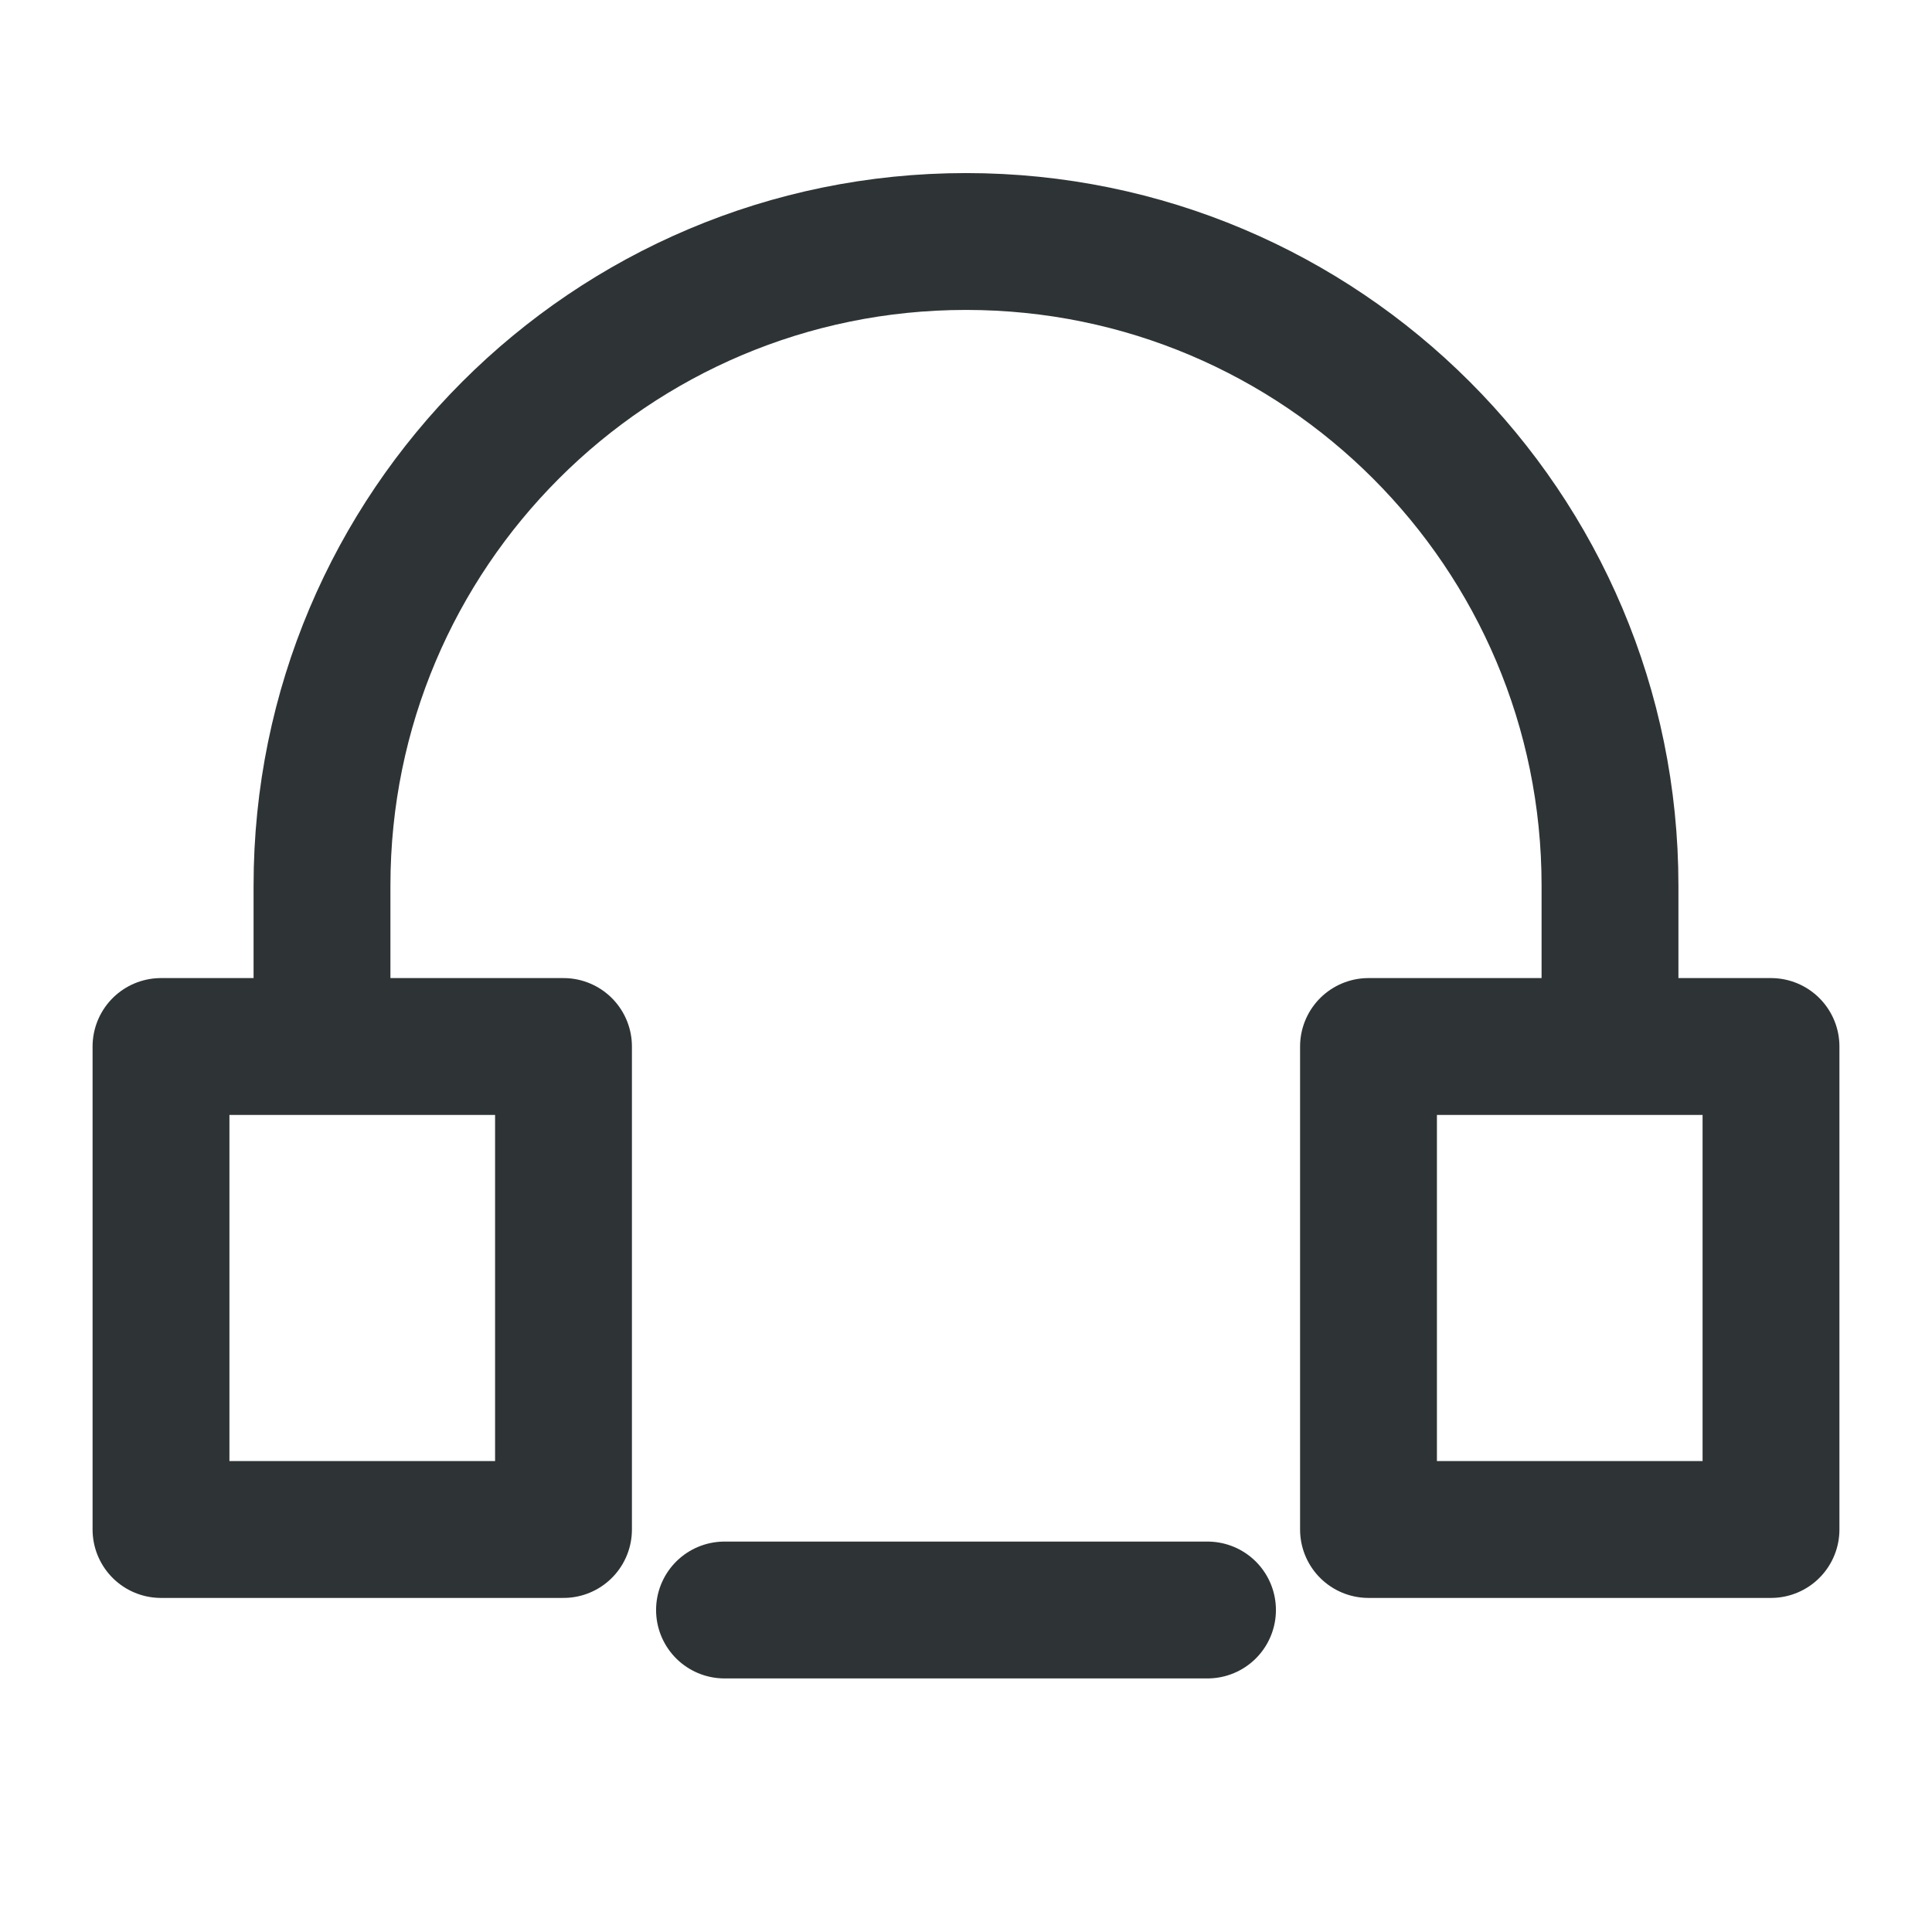
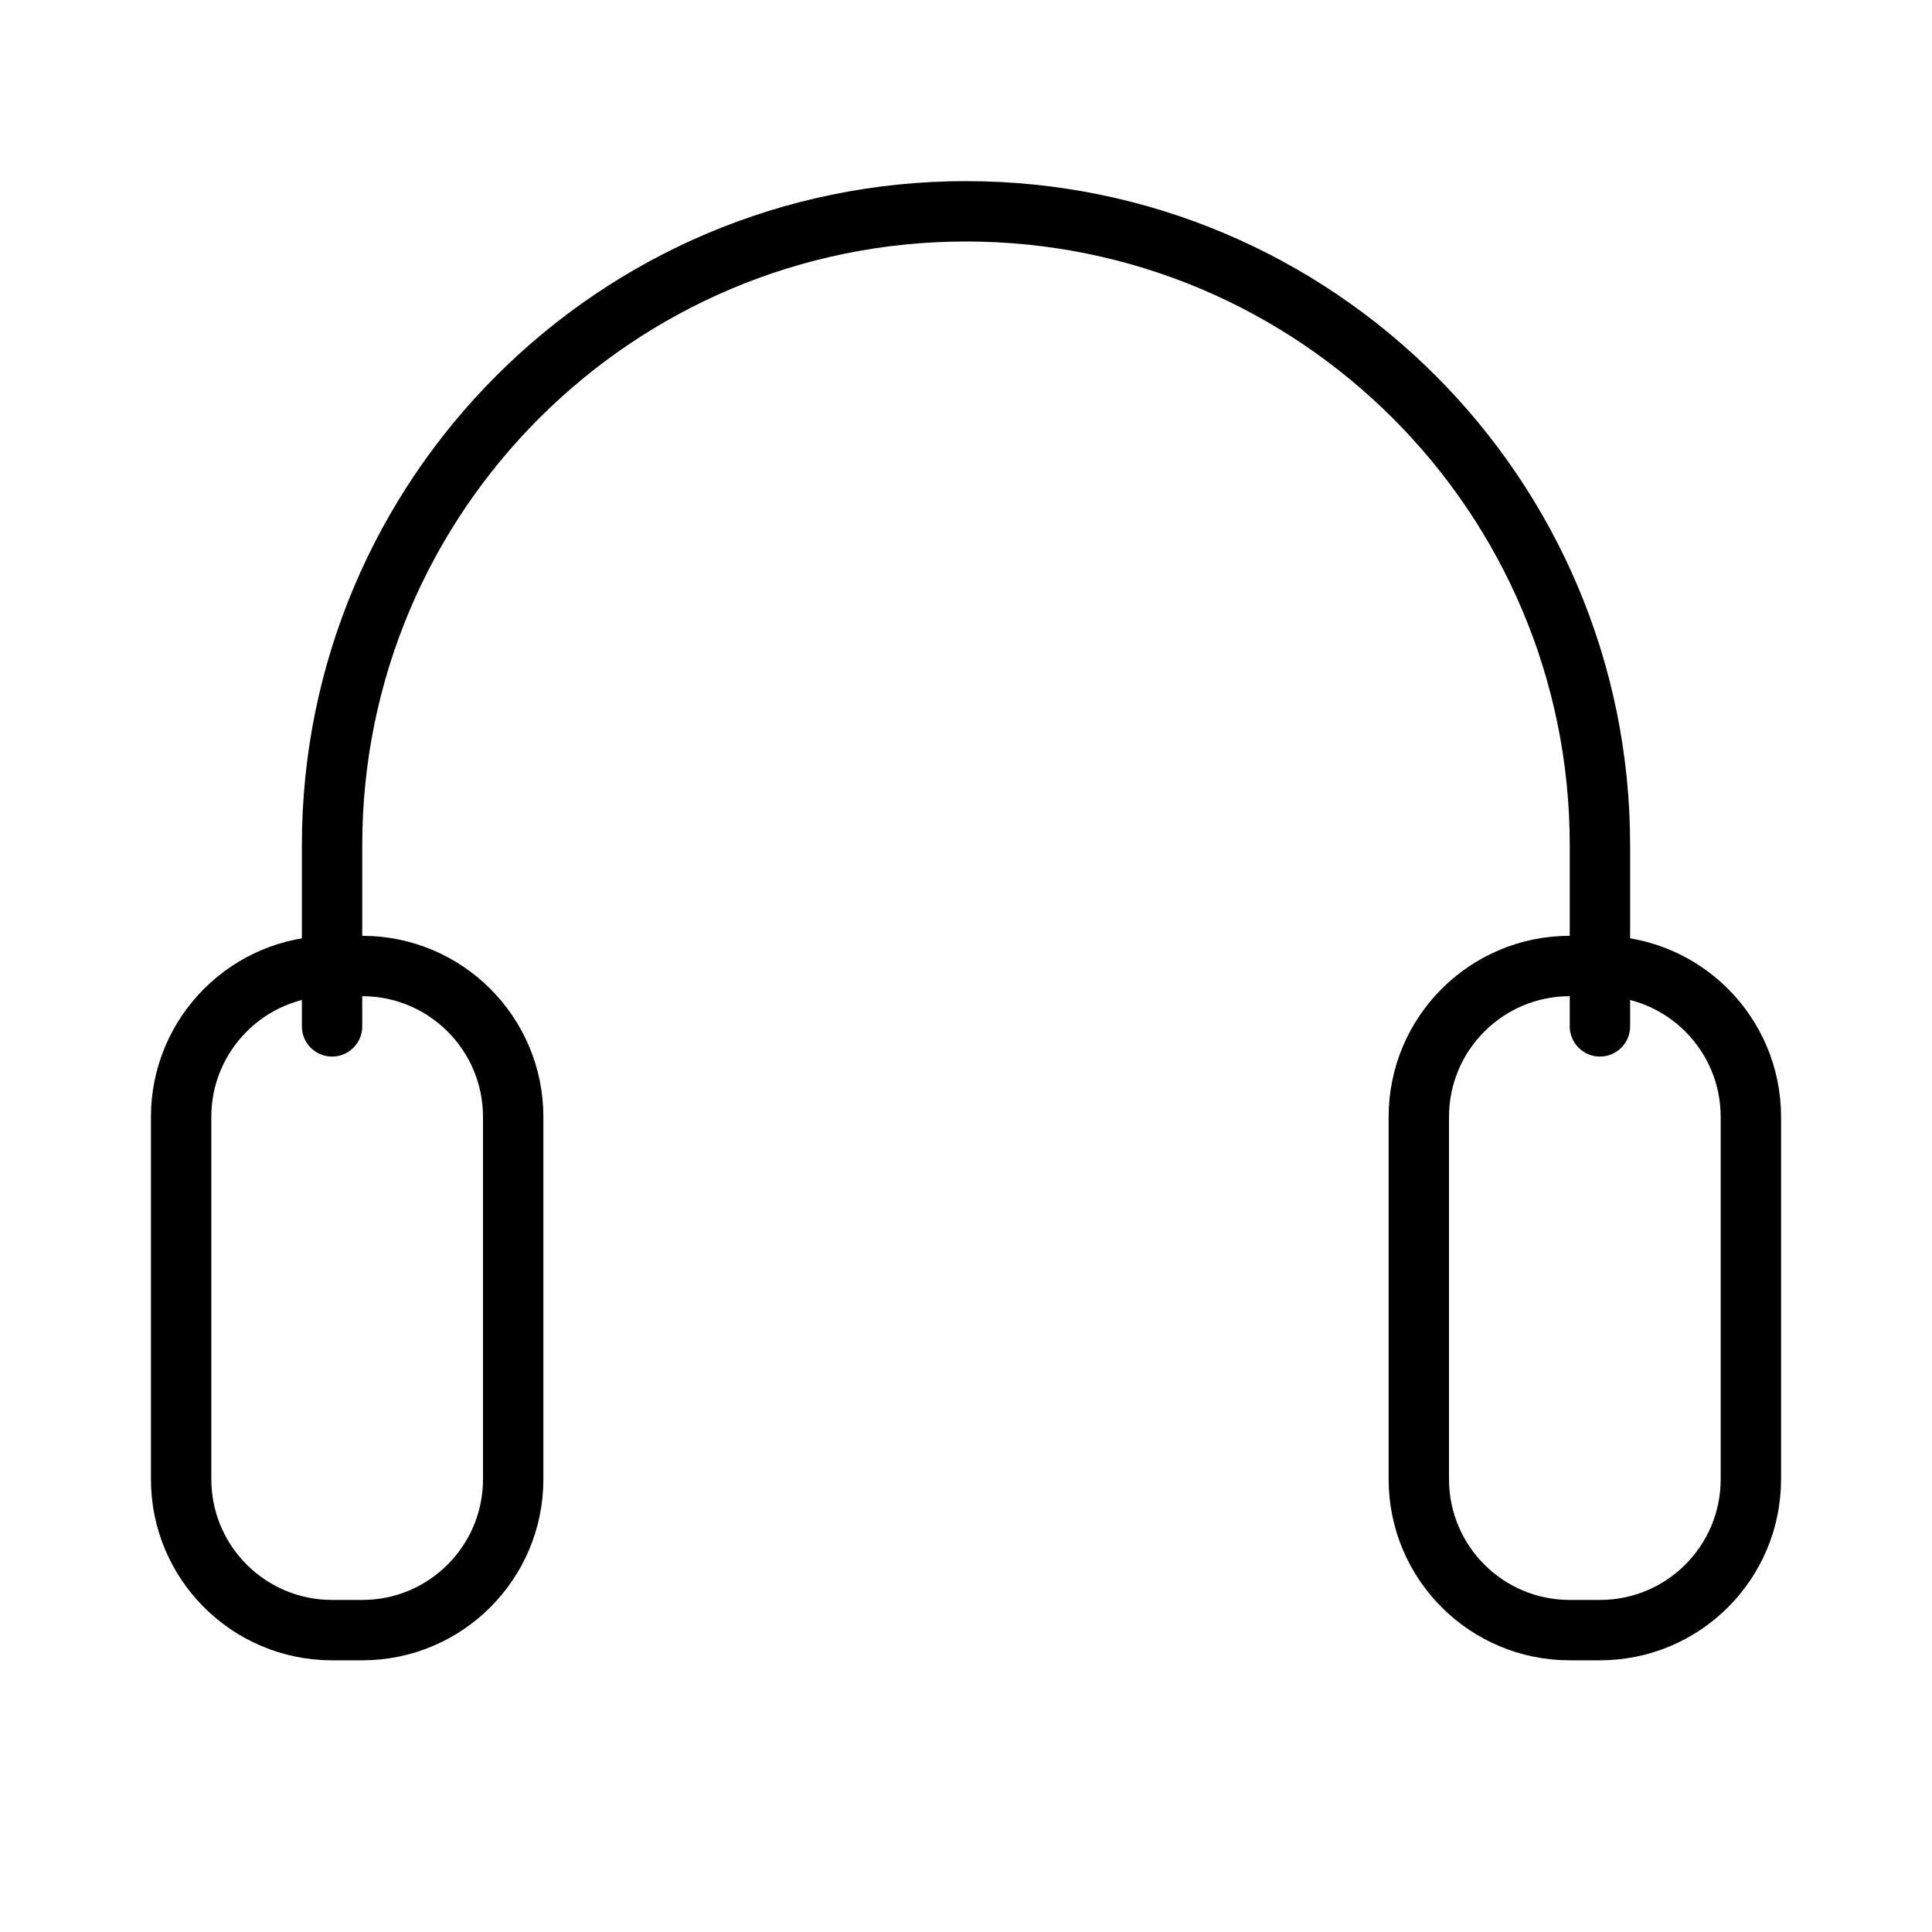
- <svg xmlns="http://www.w3.org/2000/svg" width="64" height="64" viewBox="0 0 24 24">
-   <g fill="none" stroke="#2e3436" stroke-width="1.7" stroke-linecap="round" stroke-linejoin="round">
-     <path d="M4 13v-2a8 8 0 0 1 16 0v2M4 13H2v6h5v-6zm16 0h2v6h-5v-6zM9 20h6" />
-   </g>
+ <svg xmlns="http://www.w3.org/2000/svg" width="128" height="128" viewBox="0 0 64 64" fill="none" stroke="currentColor" stroke-width="2" stroke-linecap="round" stroke-linejoin="round">
+   <path d="M11 34v-6a21 21 0 0 1 42 0v6" />
+   <rect x="6" y="32" width="11" height="22" rx="5" />
+   <rect x="47" y="32" width="11" height="22" rx="5" />
</svg>
